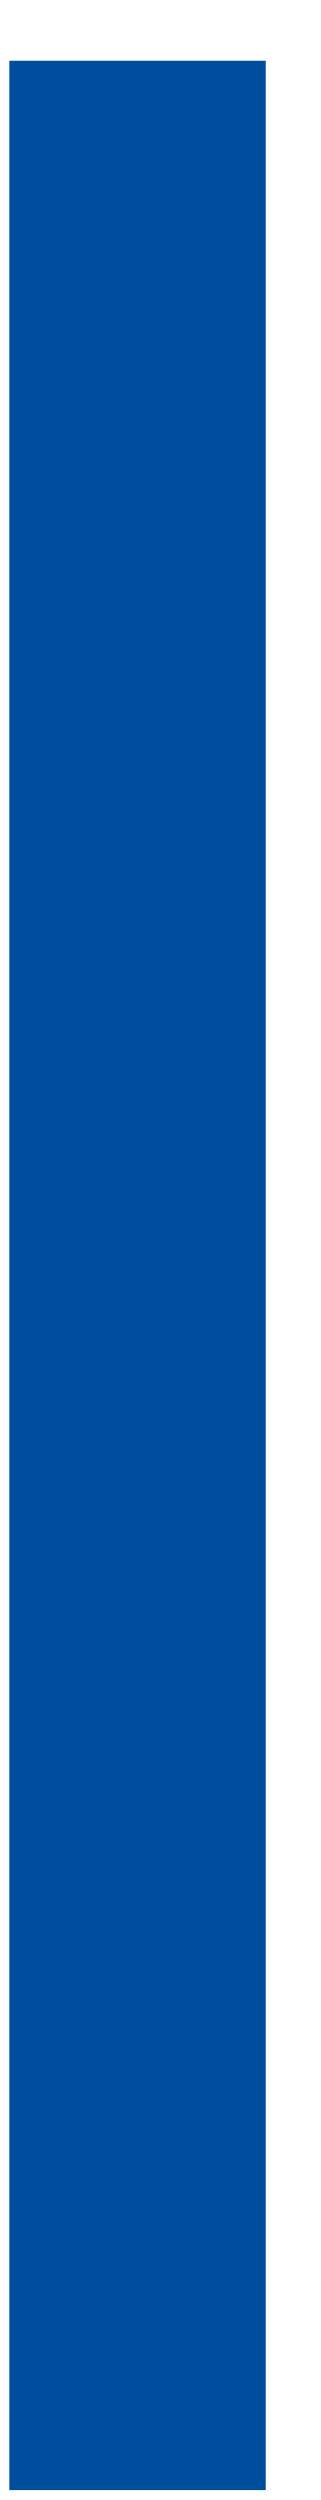
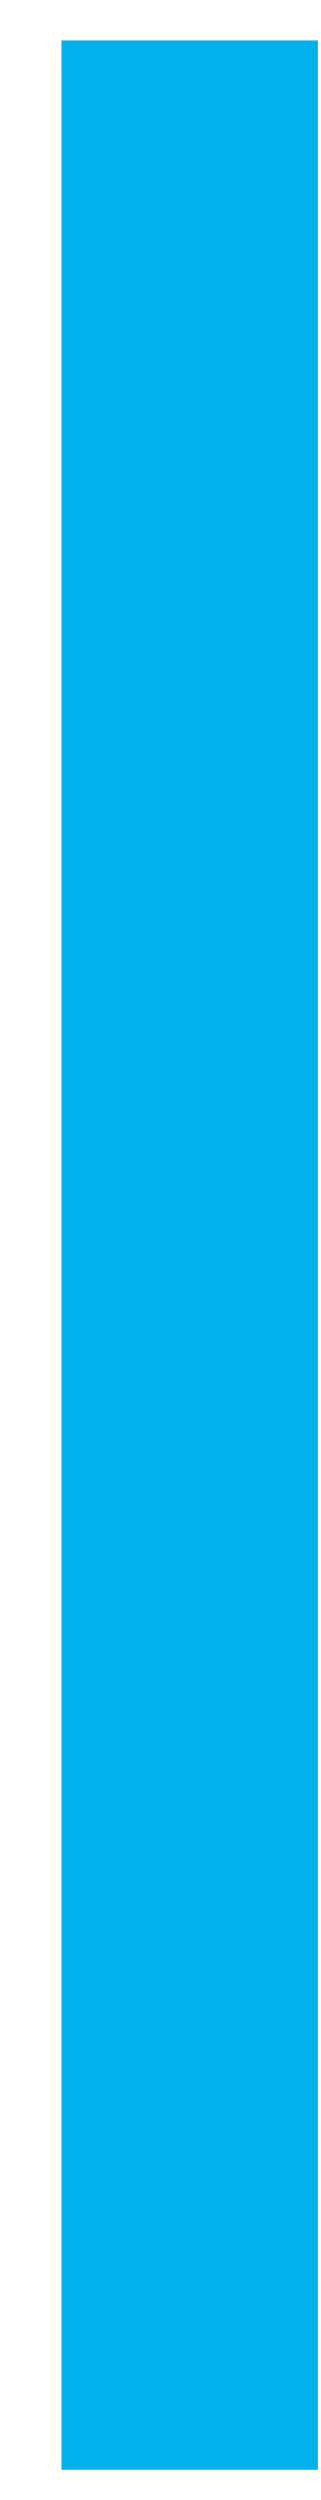
<svg xmlns="http://www.w3.org/2000/svg" width="5" height="39" viewBox="0 0 5 39" fill="none">
-   <rect x="4.146" y="0.947" width="37.898" height="4" transform="rotate(90 4.14551 0.947021)" fill="#004F9F" />
+   <rect x="4.959" y="0.631" width="37.898" height="4" transform="rotate(90 4.95898 0.630859)" fill="#00B1EB" />
</svg>
